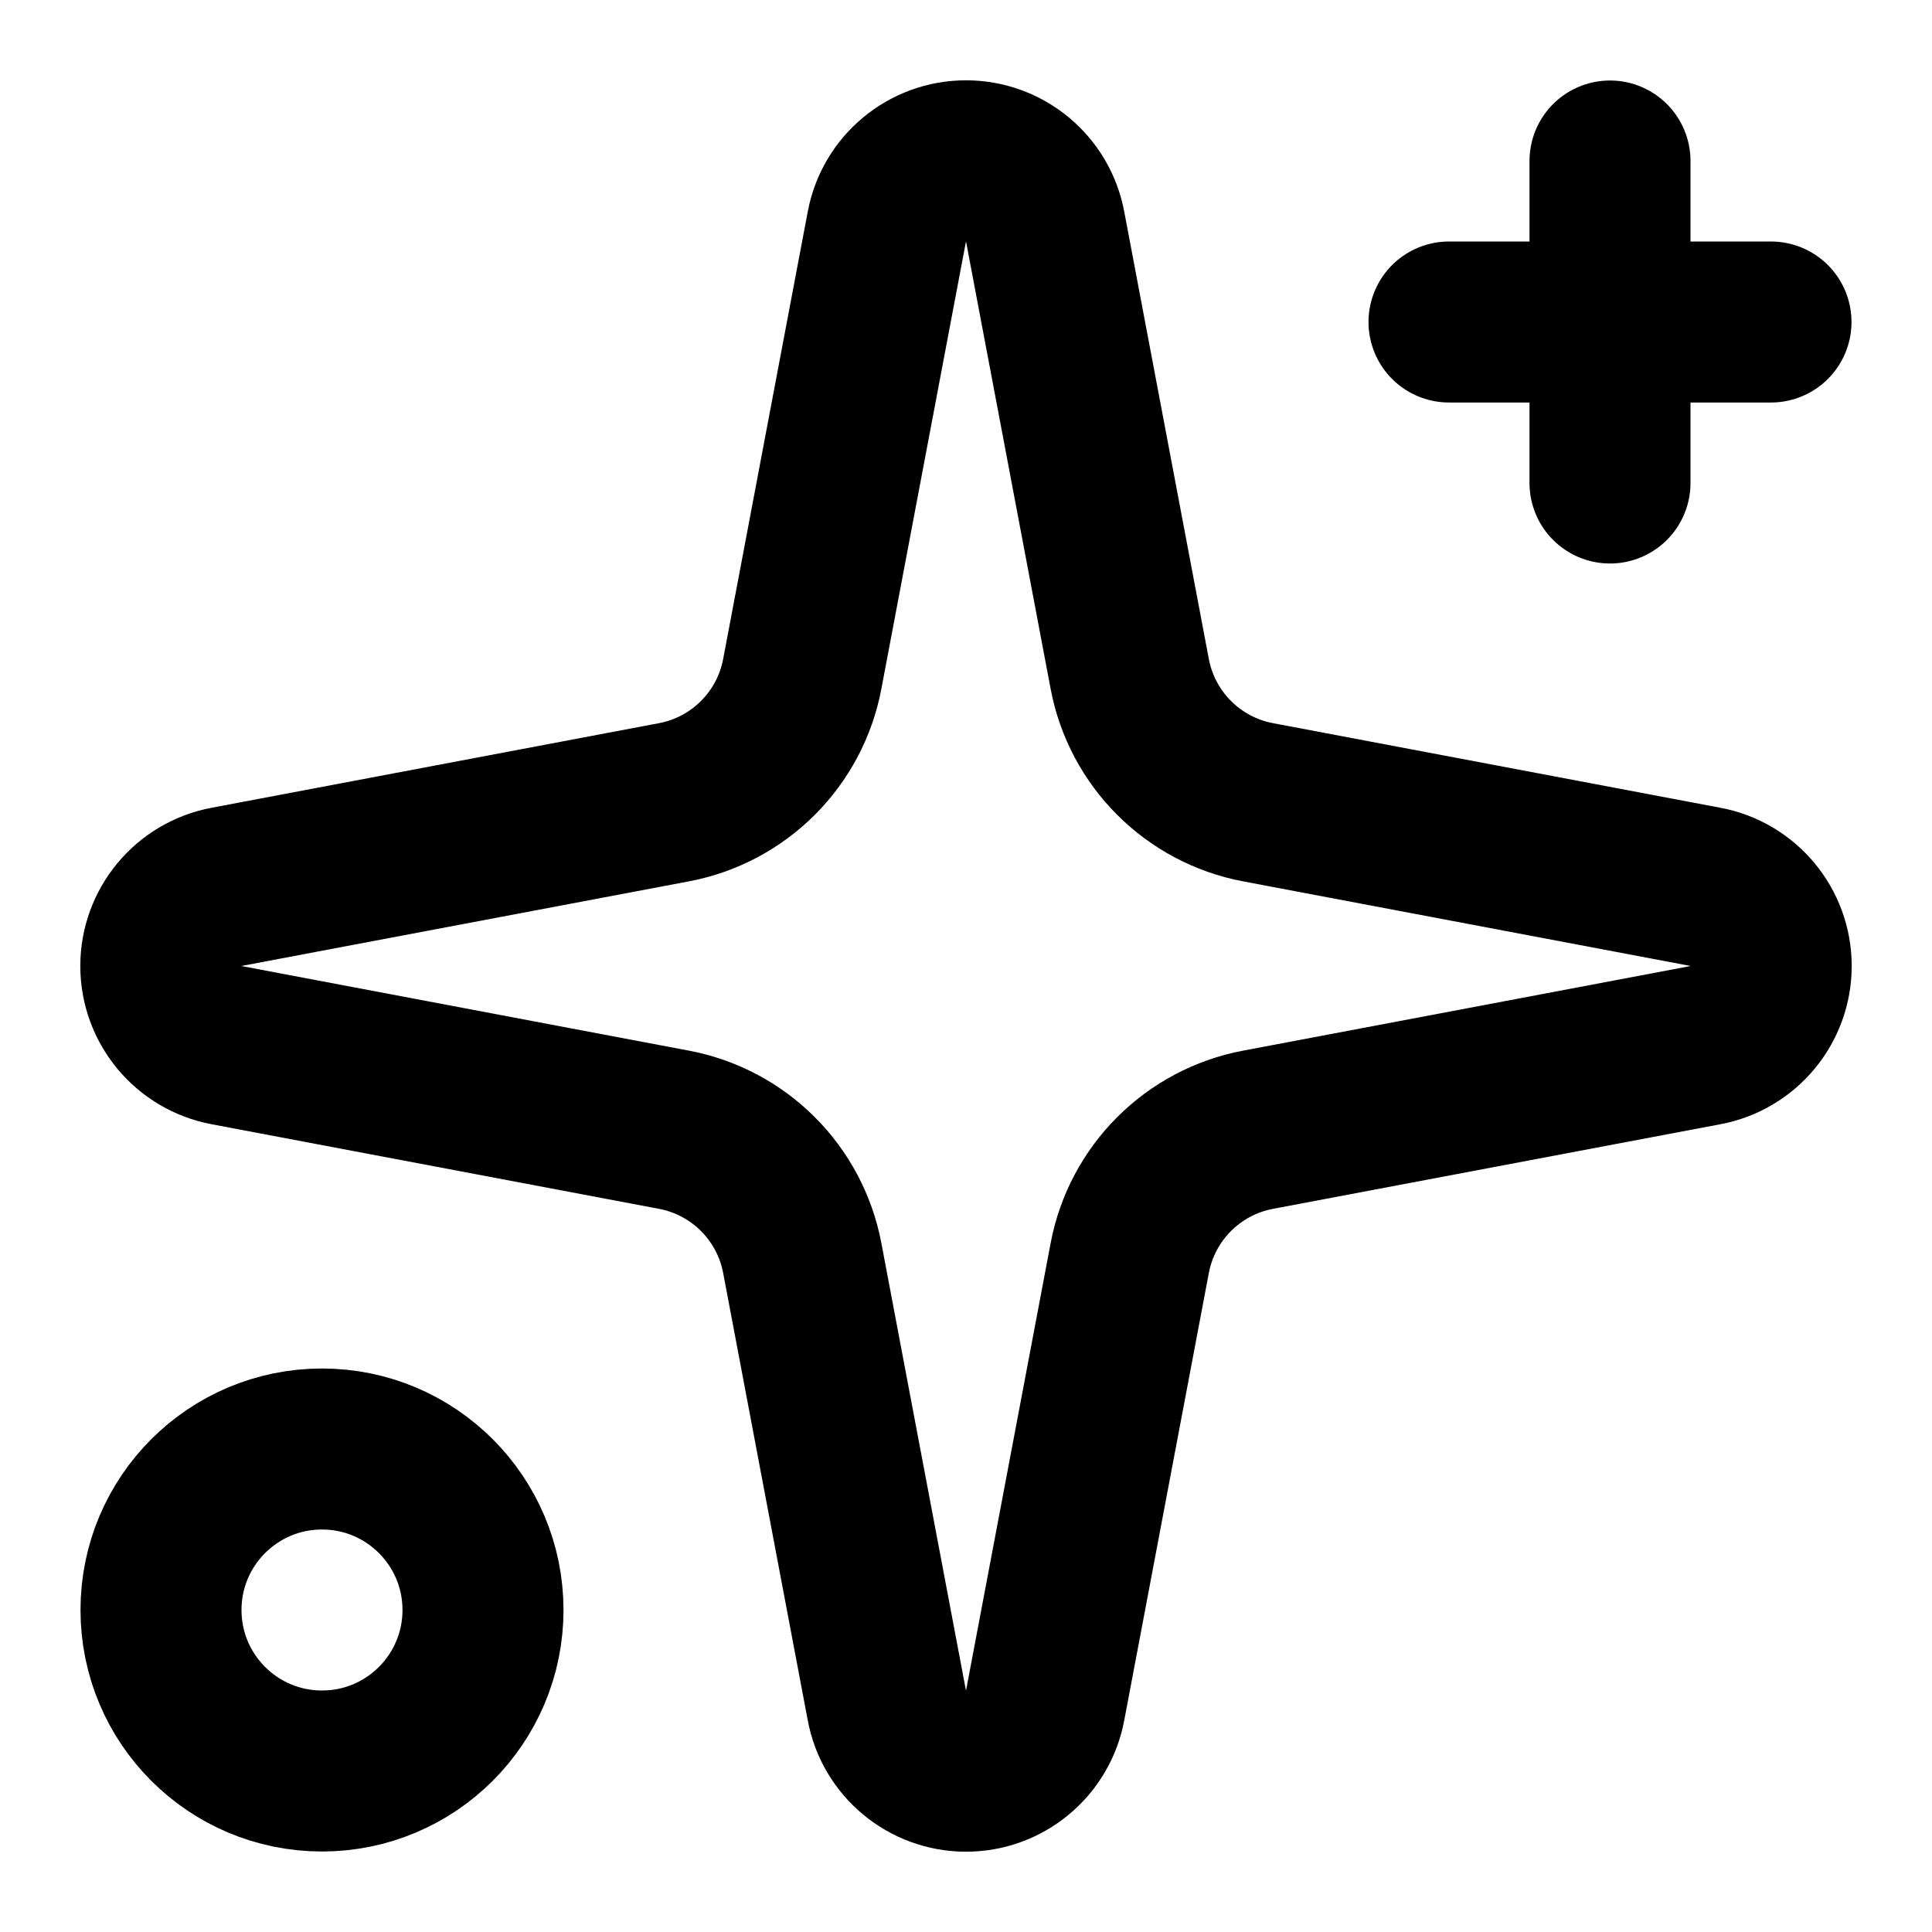
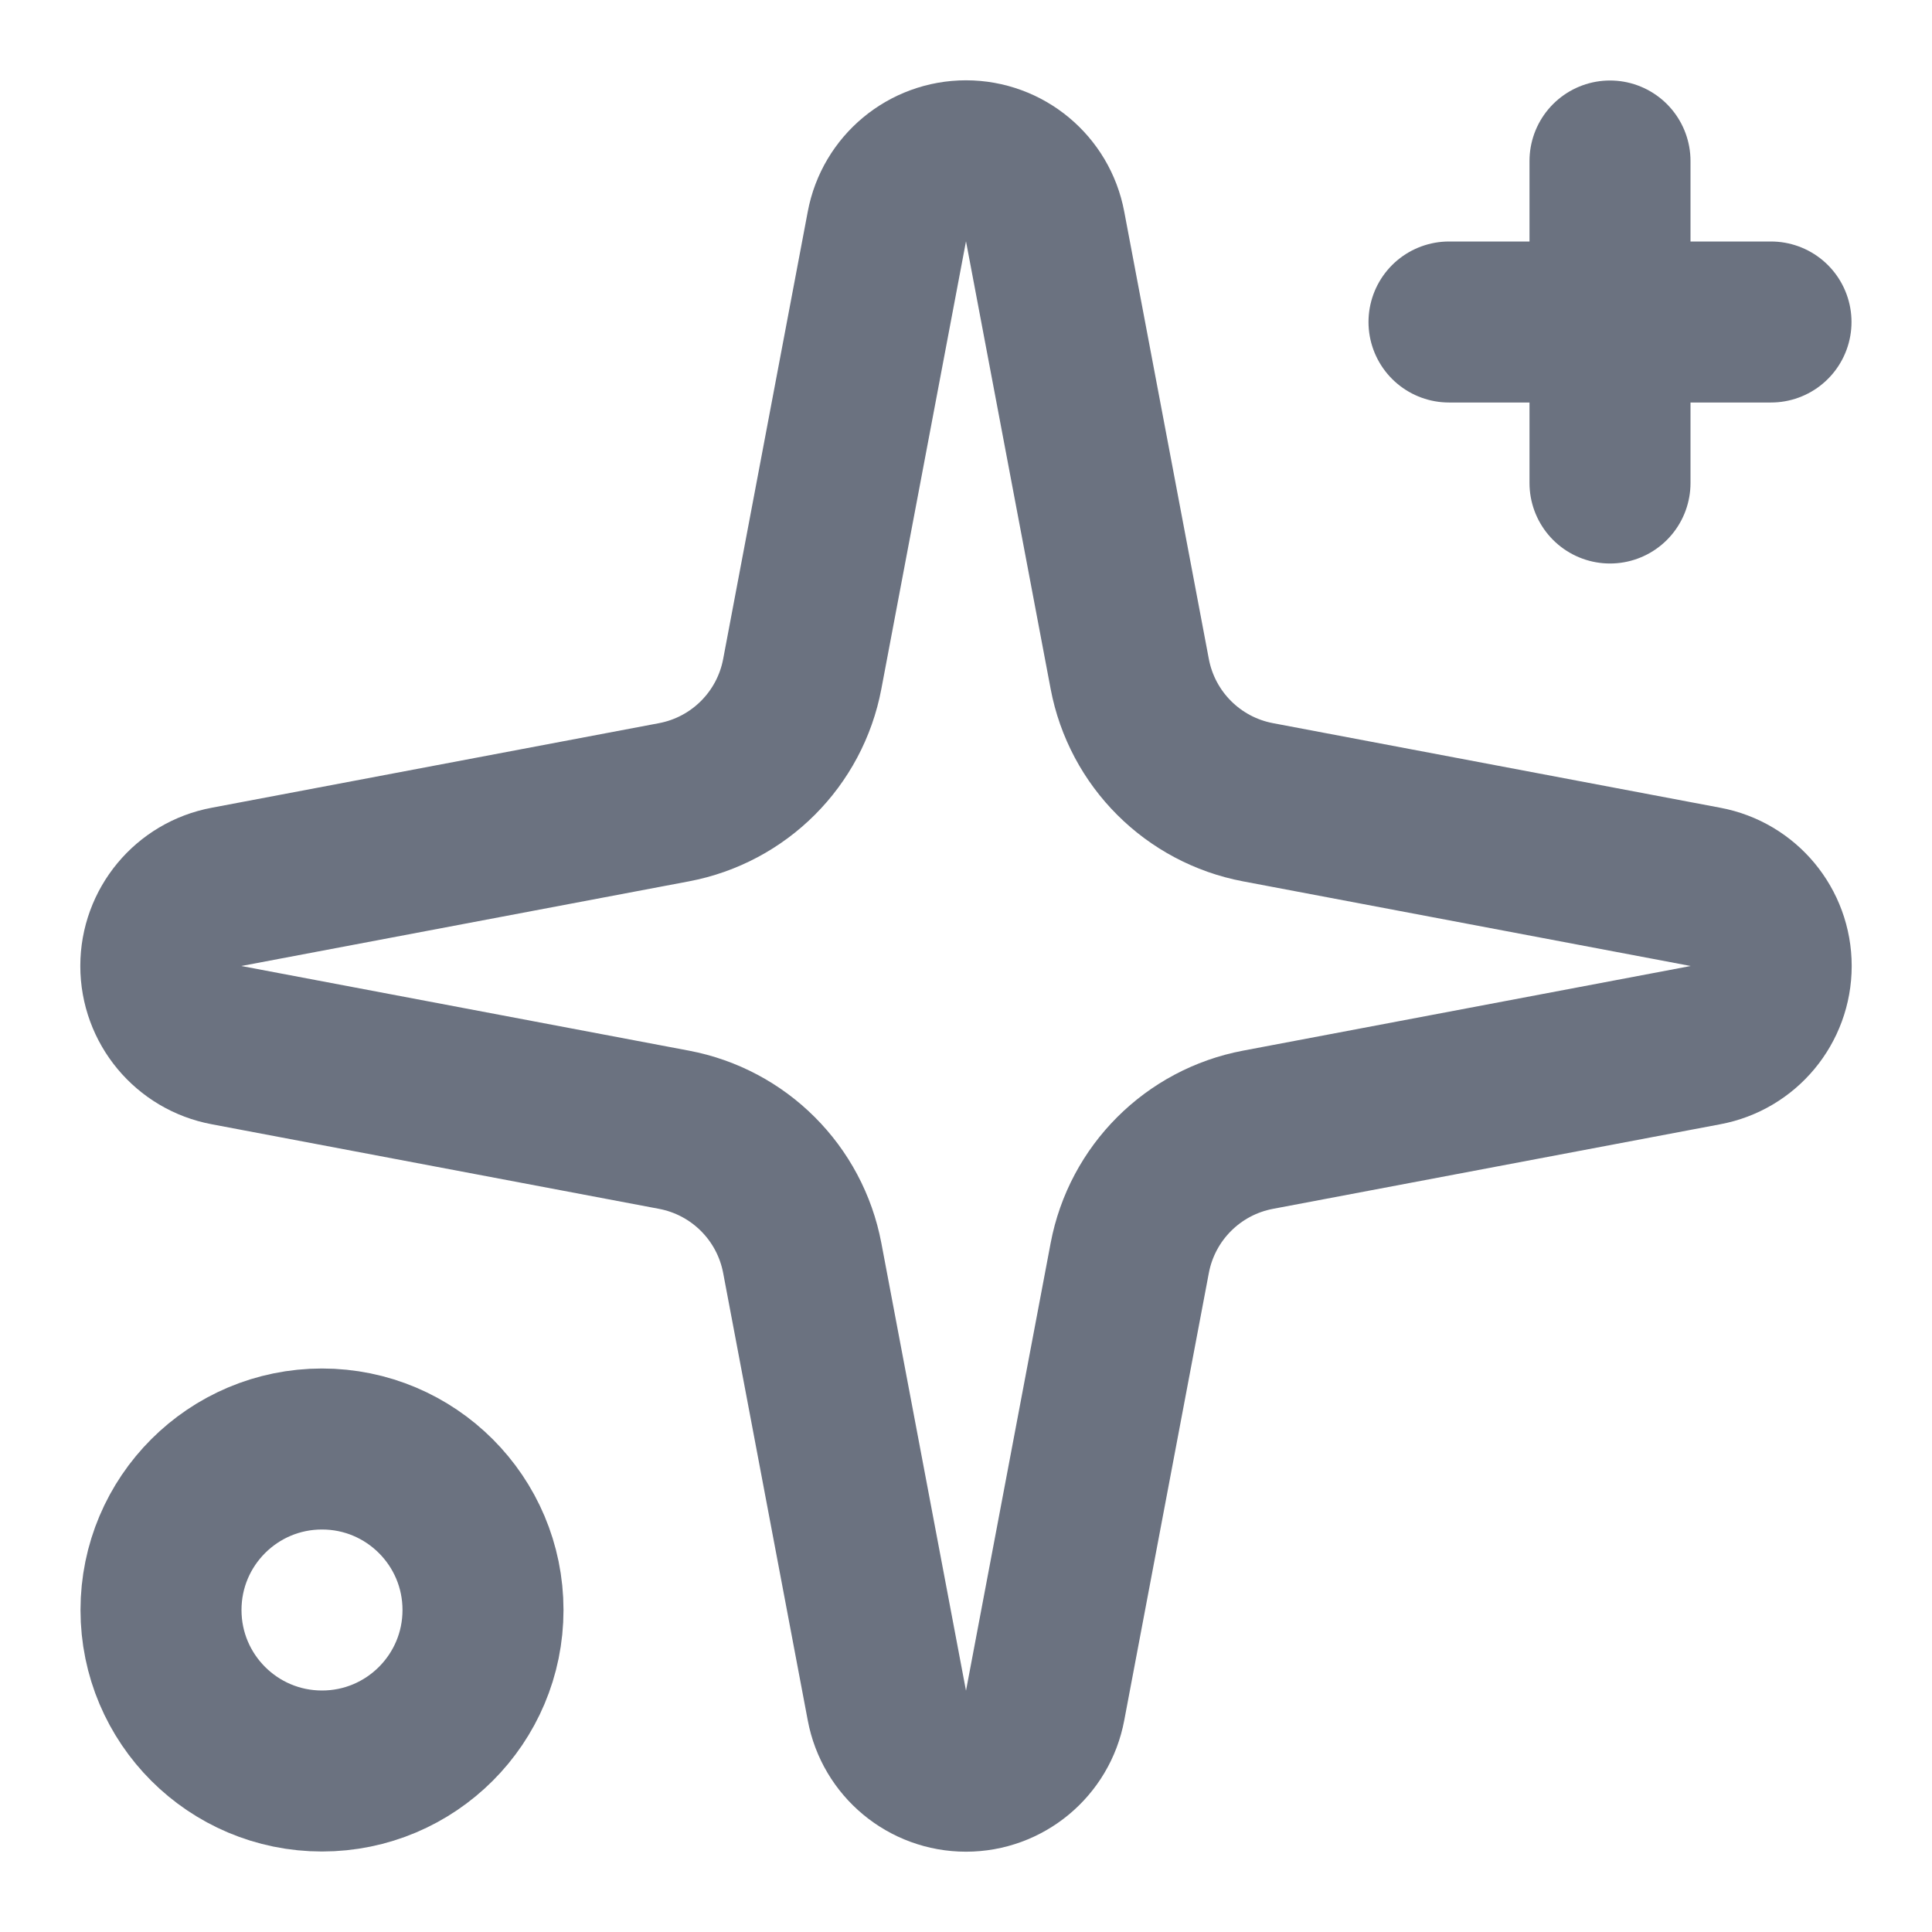
- <svg xmlns="http://www.w3.org/2000/svg" width="24" height="24" viewBox="0 0 24 24" fill="none" stroke="currentColor" stroke-width="2" stroke-linecap="round" stroke-linejoin="round">
+ <svg xmlns="http://www.w3.org/2000/svg" width="24" height="24" viewBox="0 0 24 24" fill="none" stroke="#6B7280" stroke-width="2" stroke-linecap="round" stroke-linejoin="round">
  <path d="M11.017 2.814a1 1 0 0 1 1.966 0l1.051 5.558a2 2 0 0 0 1.594 1.594l5.558 1.051a1 1 0 0 1 0 1.966l-5.558 1.051a2 2 0 0 0-1.594 1.594l-1.051 5.558a1 1 0 0 1-1.966 0l-1.051-5.558a2 2 0 0 0-1.594-1.594l-5.558-1.051a1 1 0 0 1 0-1.966l5.558-1.051a2 2 0 0 0 1.594-1.594z" />
  <path d="M20 2v4" />
  <path d="M22 4h-4" />
  <circle cx="4" cy="20" r="2" />
</svg>
